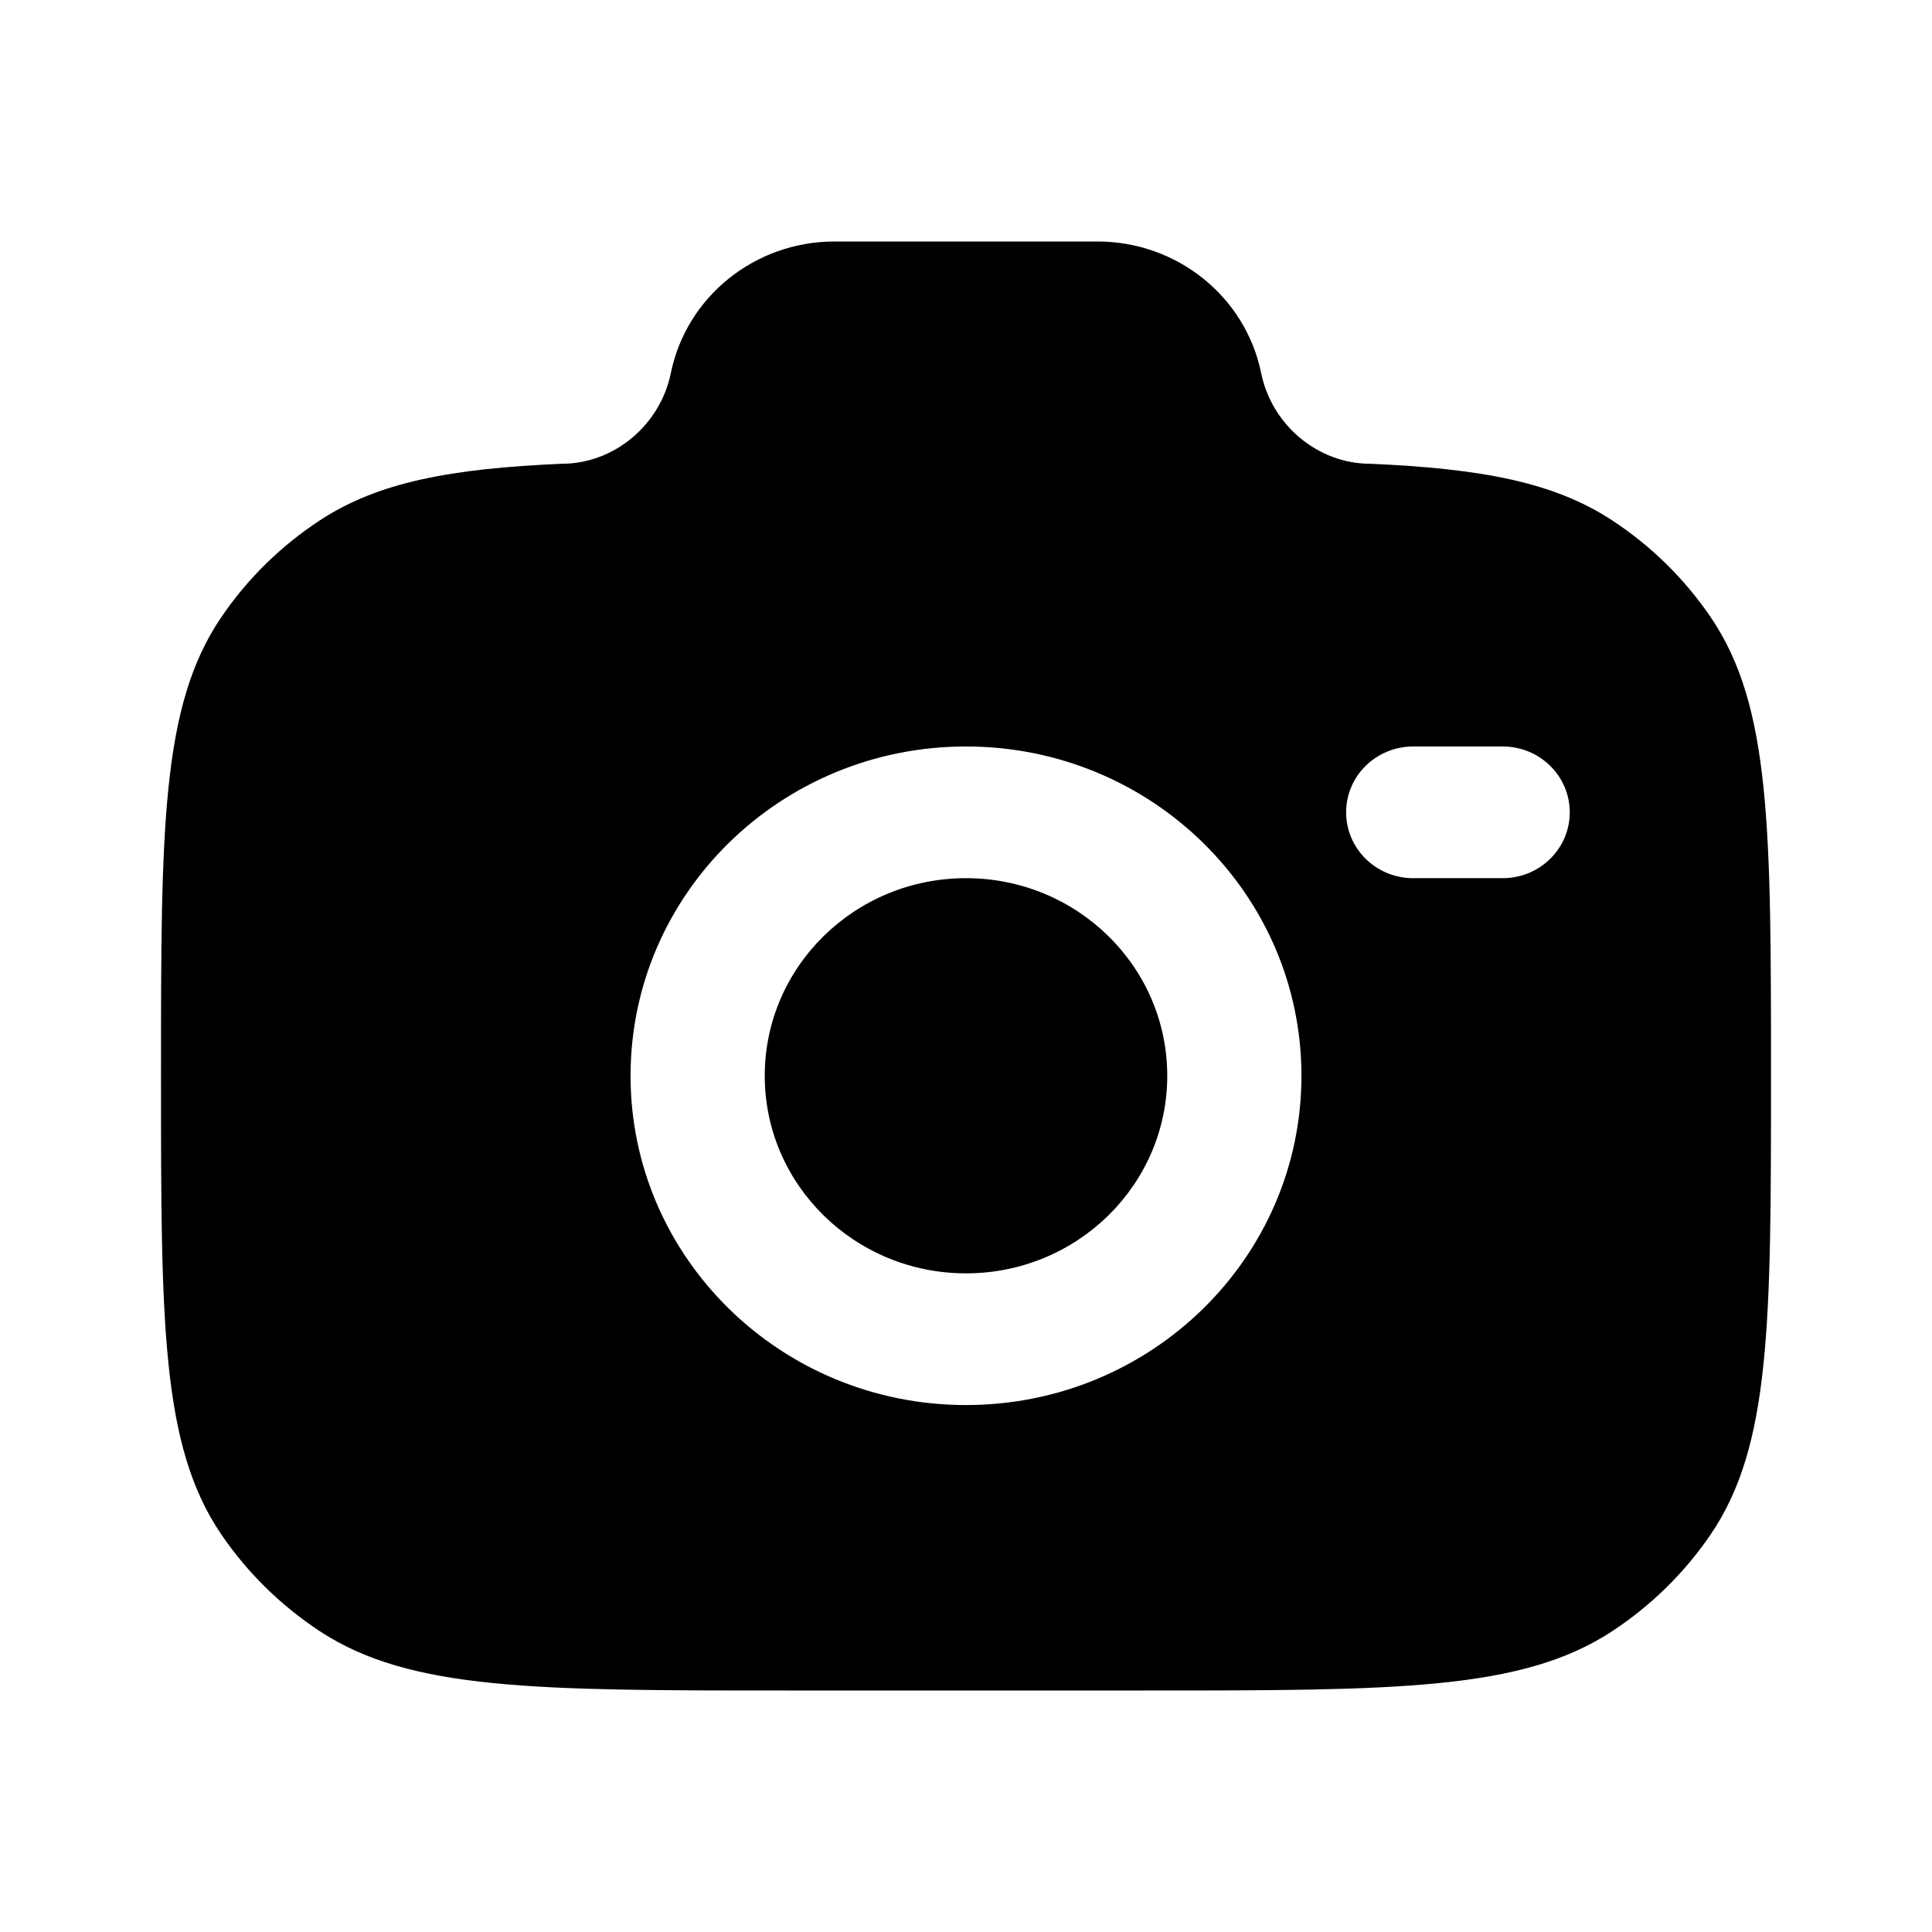
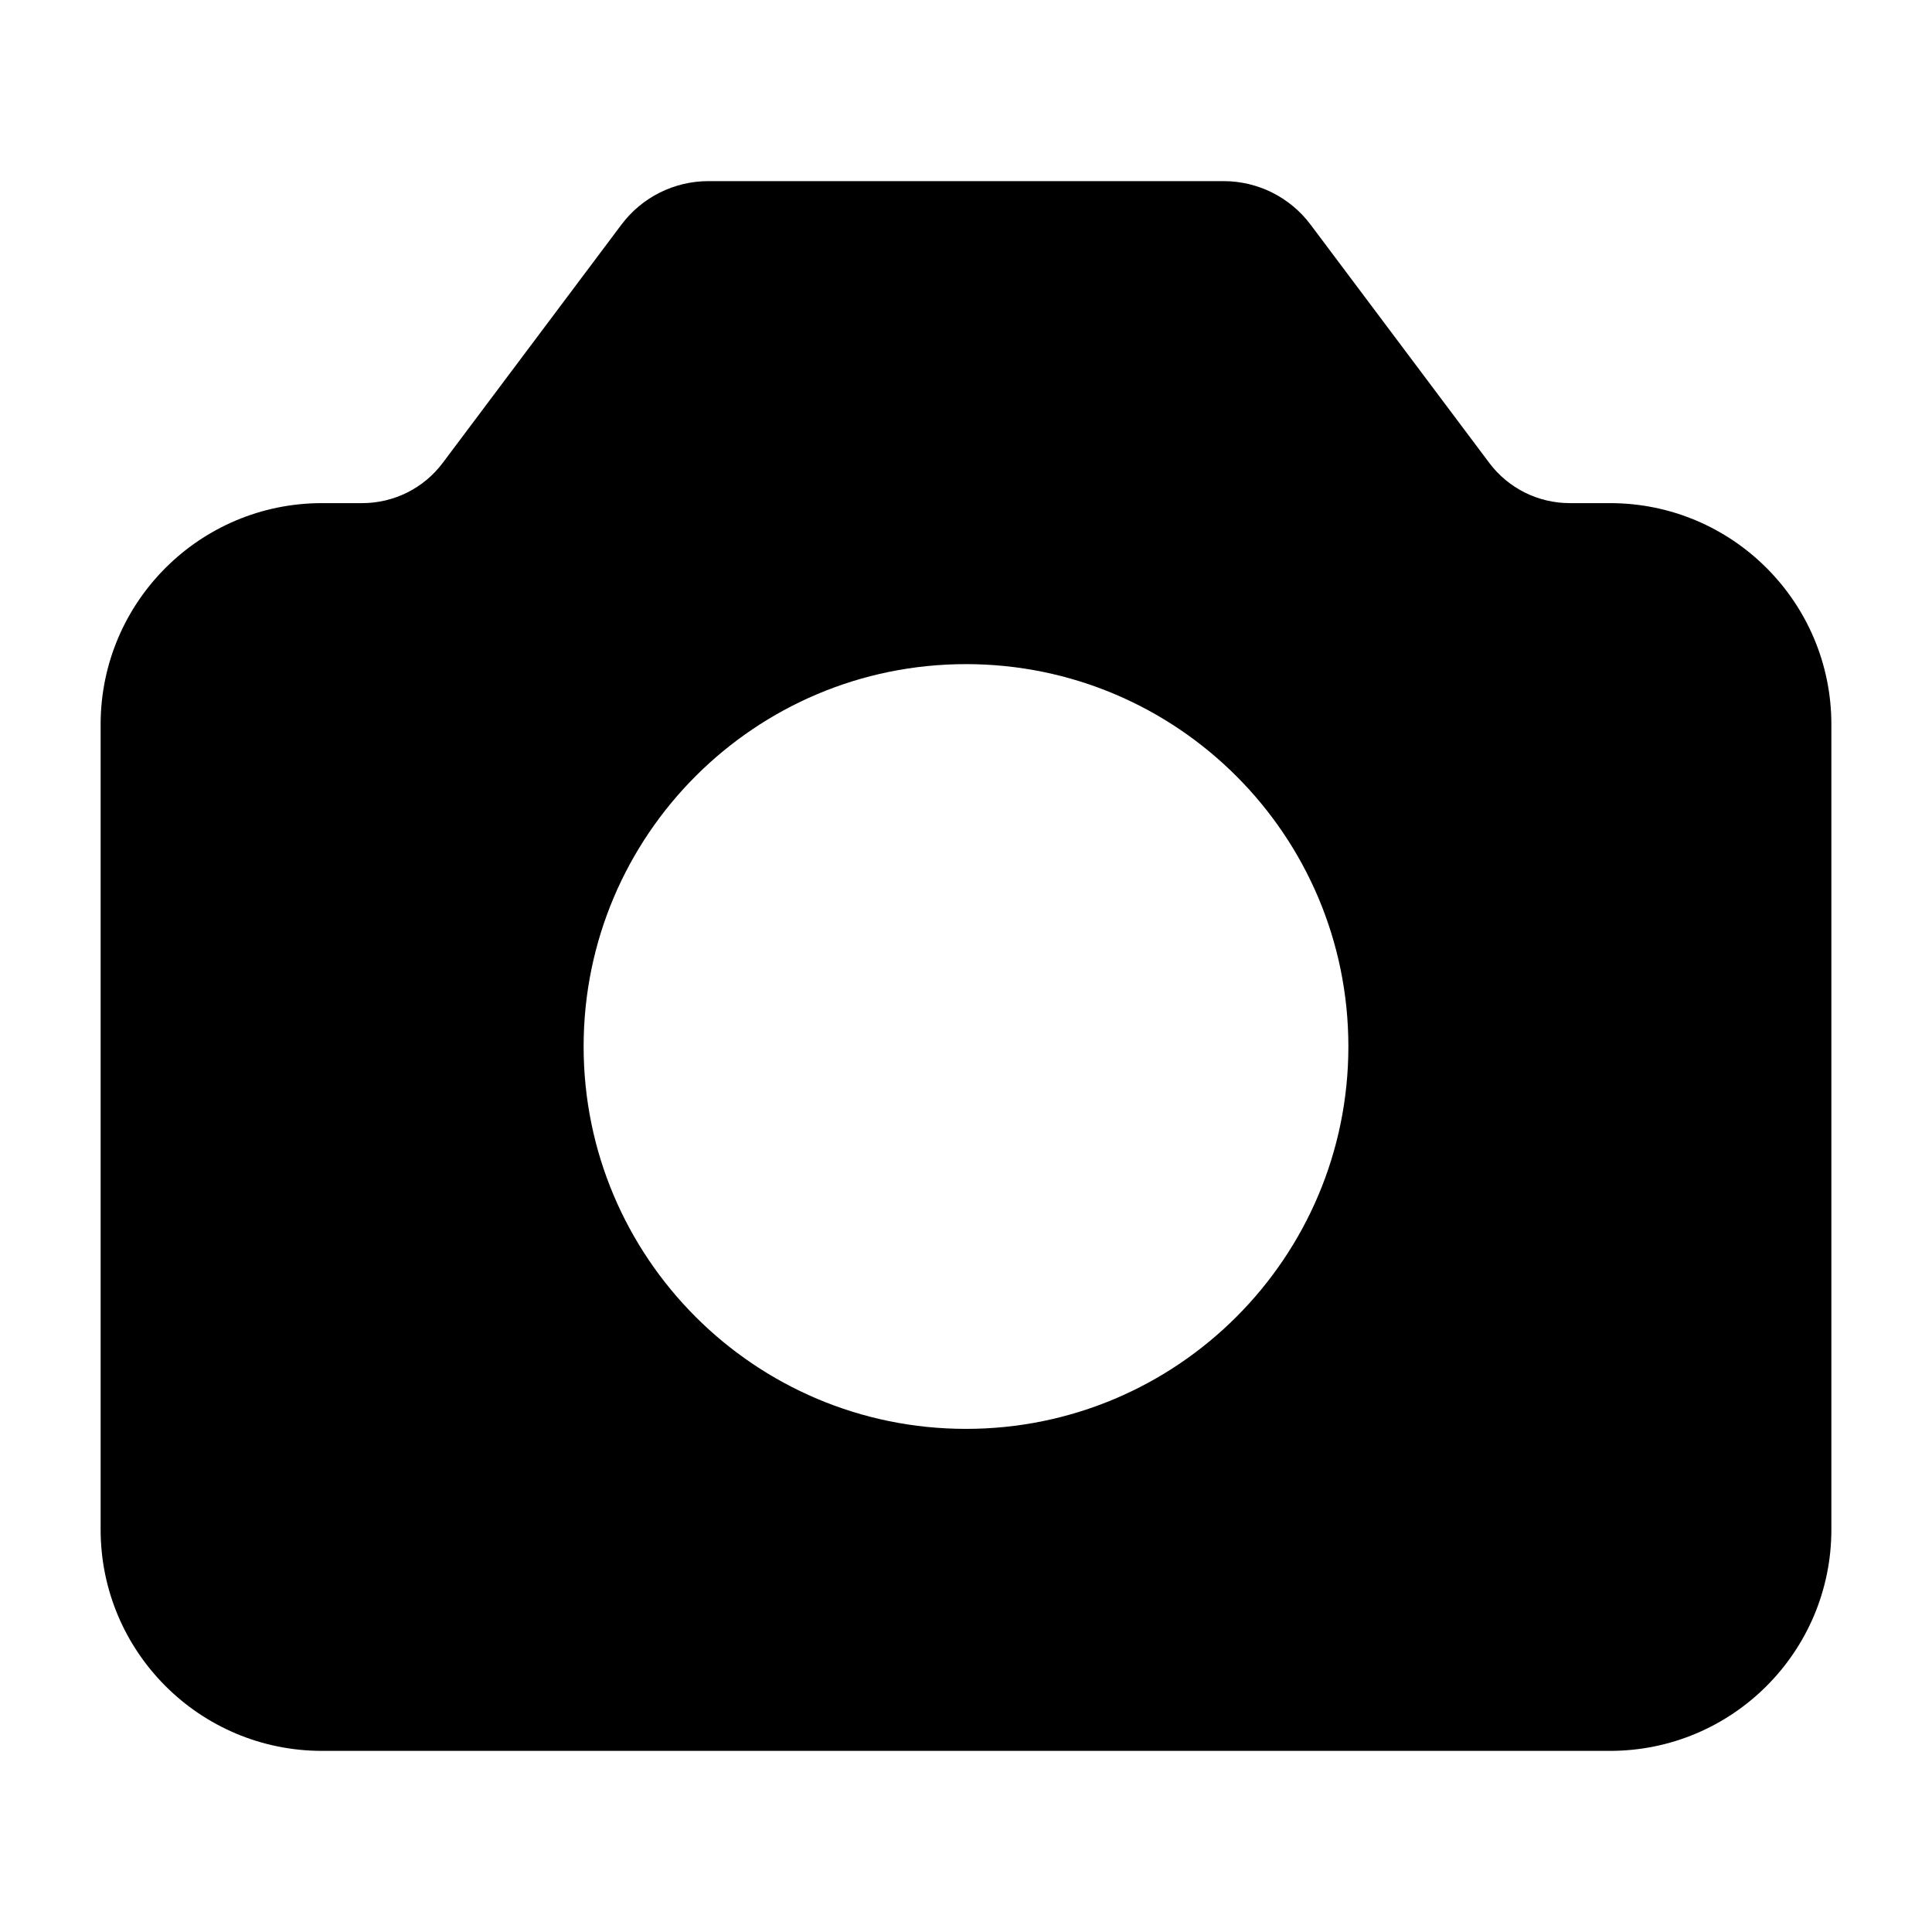
- <svg xmlns="http://www.w3.org/2000/svg" width="24" height="24" viewBox="0 0 24 24" fill="none">
-   <path fill-rule="evenodd" clip-rule="evenodd" d="M9.778 21H14.222C17.343 21 18.904 21 20.025 20.265C20.51 19.946 20.927 19.537 21.251 19.061C22 17.96 22 16.428 22 13.364C22 10.299 22 8.767 21.251 7.667C20.927 7.19 20.51 6.781 20.025 6.463C19.304 5.99 18.403 5.821 17.022 5.761C16.363 5.761 15.796 5.271 15.667 4.636C15.473 3.685 14.622 3 13.634 3H10.366C9.378 3 8.527 3.685 8.333 4.636C8.204 5.271 7.637 5.761 6.978 5.761C5.597 5.821 4.696 5.99 3.975 6.463C3.49 6.781 3.073 7.19 2.749 7.667C2 8.767 2 10.299 2 13.364C2 16.428 2 17.96 2.749 19.061C3.073 19.537 3.49 19.946 3.975 20.265C5.096 21 6.657 21 9.778 21ZM12 9.273C9.699 9.273 7.833 11.104 7.833 13.364C7.833 15.623 9.699 17.454 12 17.454C14.301 17.454 16.167 15.623 16.167 13.364C16.167 11.104 14.301 9.273 12 9.273ZM12 10.909C10.619 10.909 9.5 12.008 9.5 13.364C9.5 14.719 10.619 15.818 12 15.818C13.381 15.818 14.5 14.719 14.5 13.364C14.5 12.008 13.381 10.909 12 10.909ZM16.722 10.091C16.722 9.639 17.095 9.273 17.556 9.273H18.667C19.127 9.273 19.5 9.639 19.5 10.091C19.5 10.543 19.127 10.909 18.667 10.909H17.556C17.095 10.909 16.722 10.543 16.722 10.091Z" fill="#000000" />
+ <svg xmlns="http://www.w3.org/2000/svg" width="24" height="24" viewBox="0 0 24 24" stroke-width="2.3" fill="none">
+   <path fill-rule="evenodd" clip-rule="evenodd" d="M7.72 2.79L5.5 5.75C5.264 6.065 4.893 6.25 4.5 6.25H4C2.481 6.25 1.25 7.481 1.25 9V19C1.25 20.519 2.481 21.75 4 21.75H20C21.519 21.75 22.75 20.519 22.75 19V9C22.75 7.481 21.519 6.25 20 6.25H19.5C19.107 6.25 18.736 6.065 18.5 5.75L16.28 2.79C16.025 2.45 15.625 2.25 15.2 2.25H8.8C8.375 2.25 7.975 2.45 7.72 2.79ZM12 8.25C9.377 8.25 7.25 10.377 7.25 13C7.25 15.623 9.377 17.75 12 17.75C14.623 17.75 16.75 15.623 16.75 13C16.75 10.377 14.623 8.25 12 8.25Z" fill="#000000" />
</svg>
